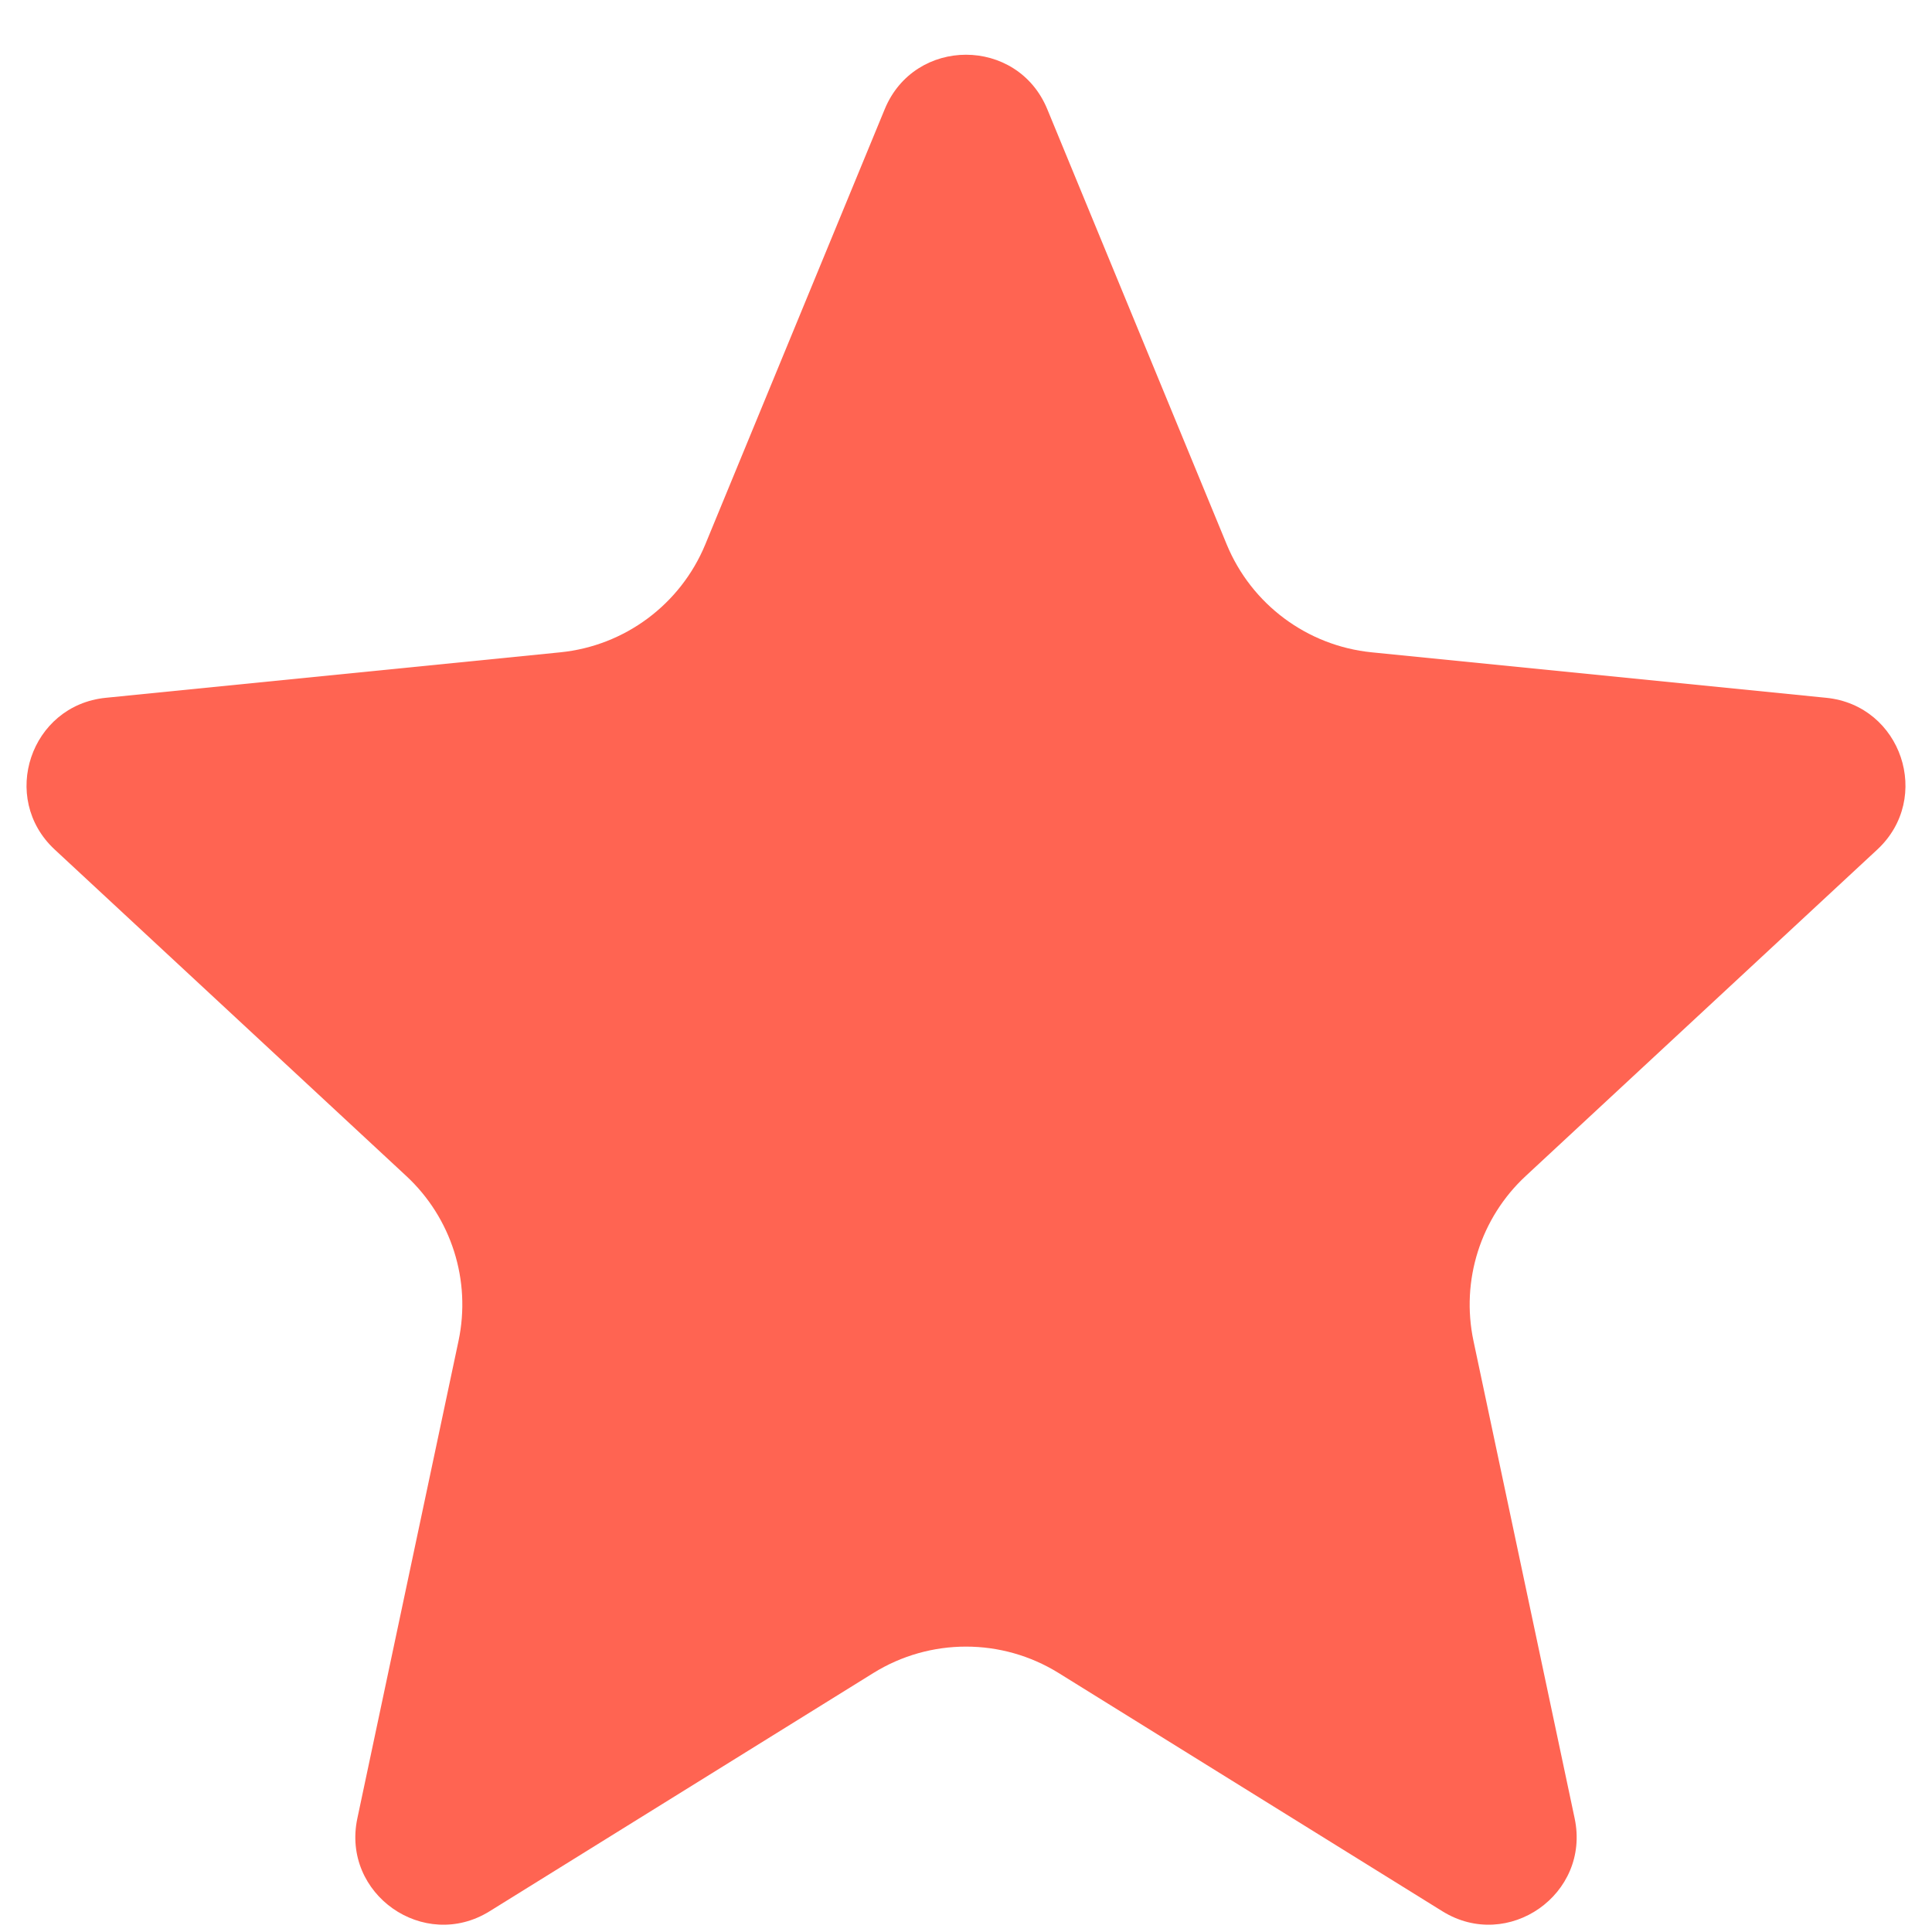
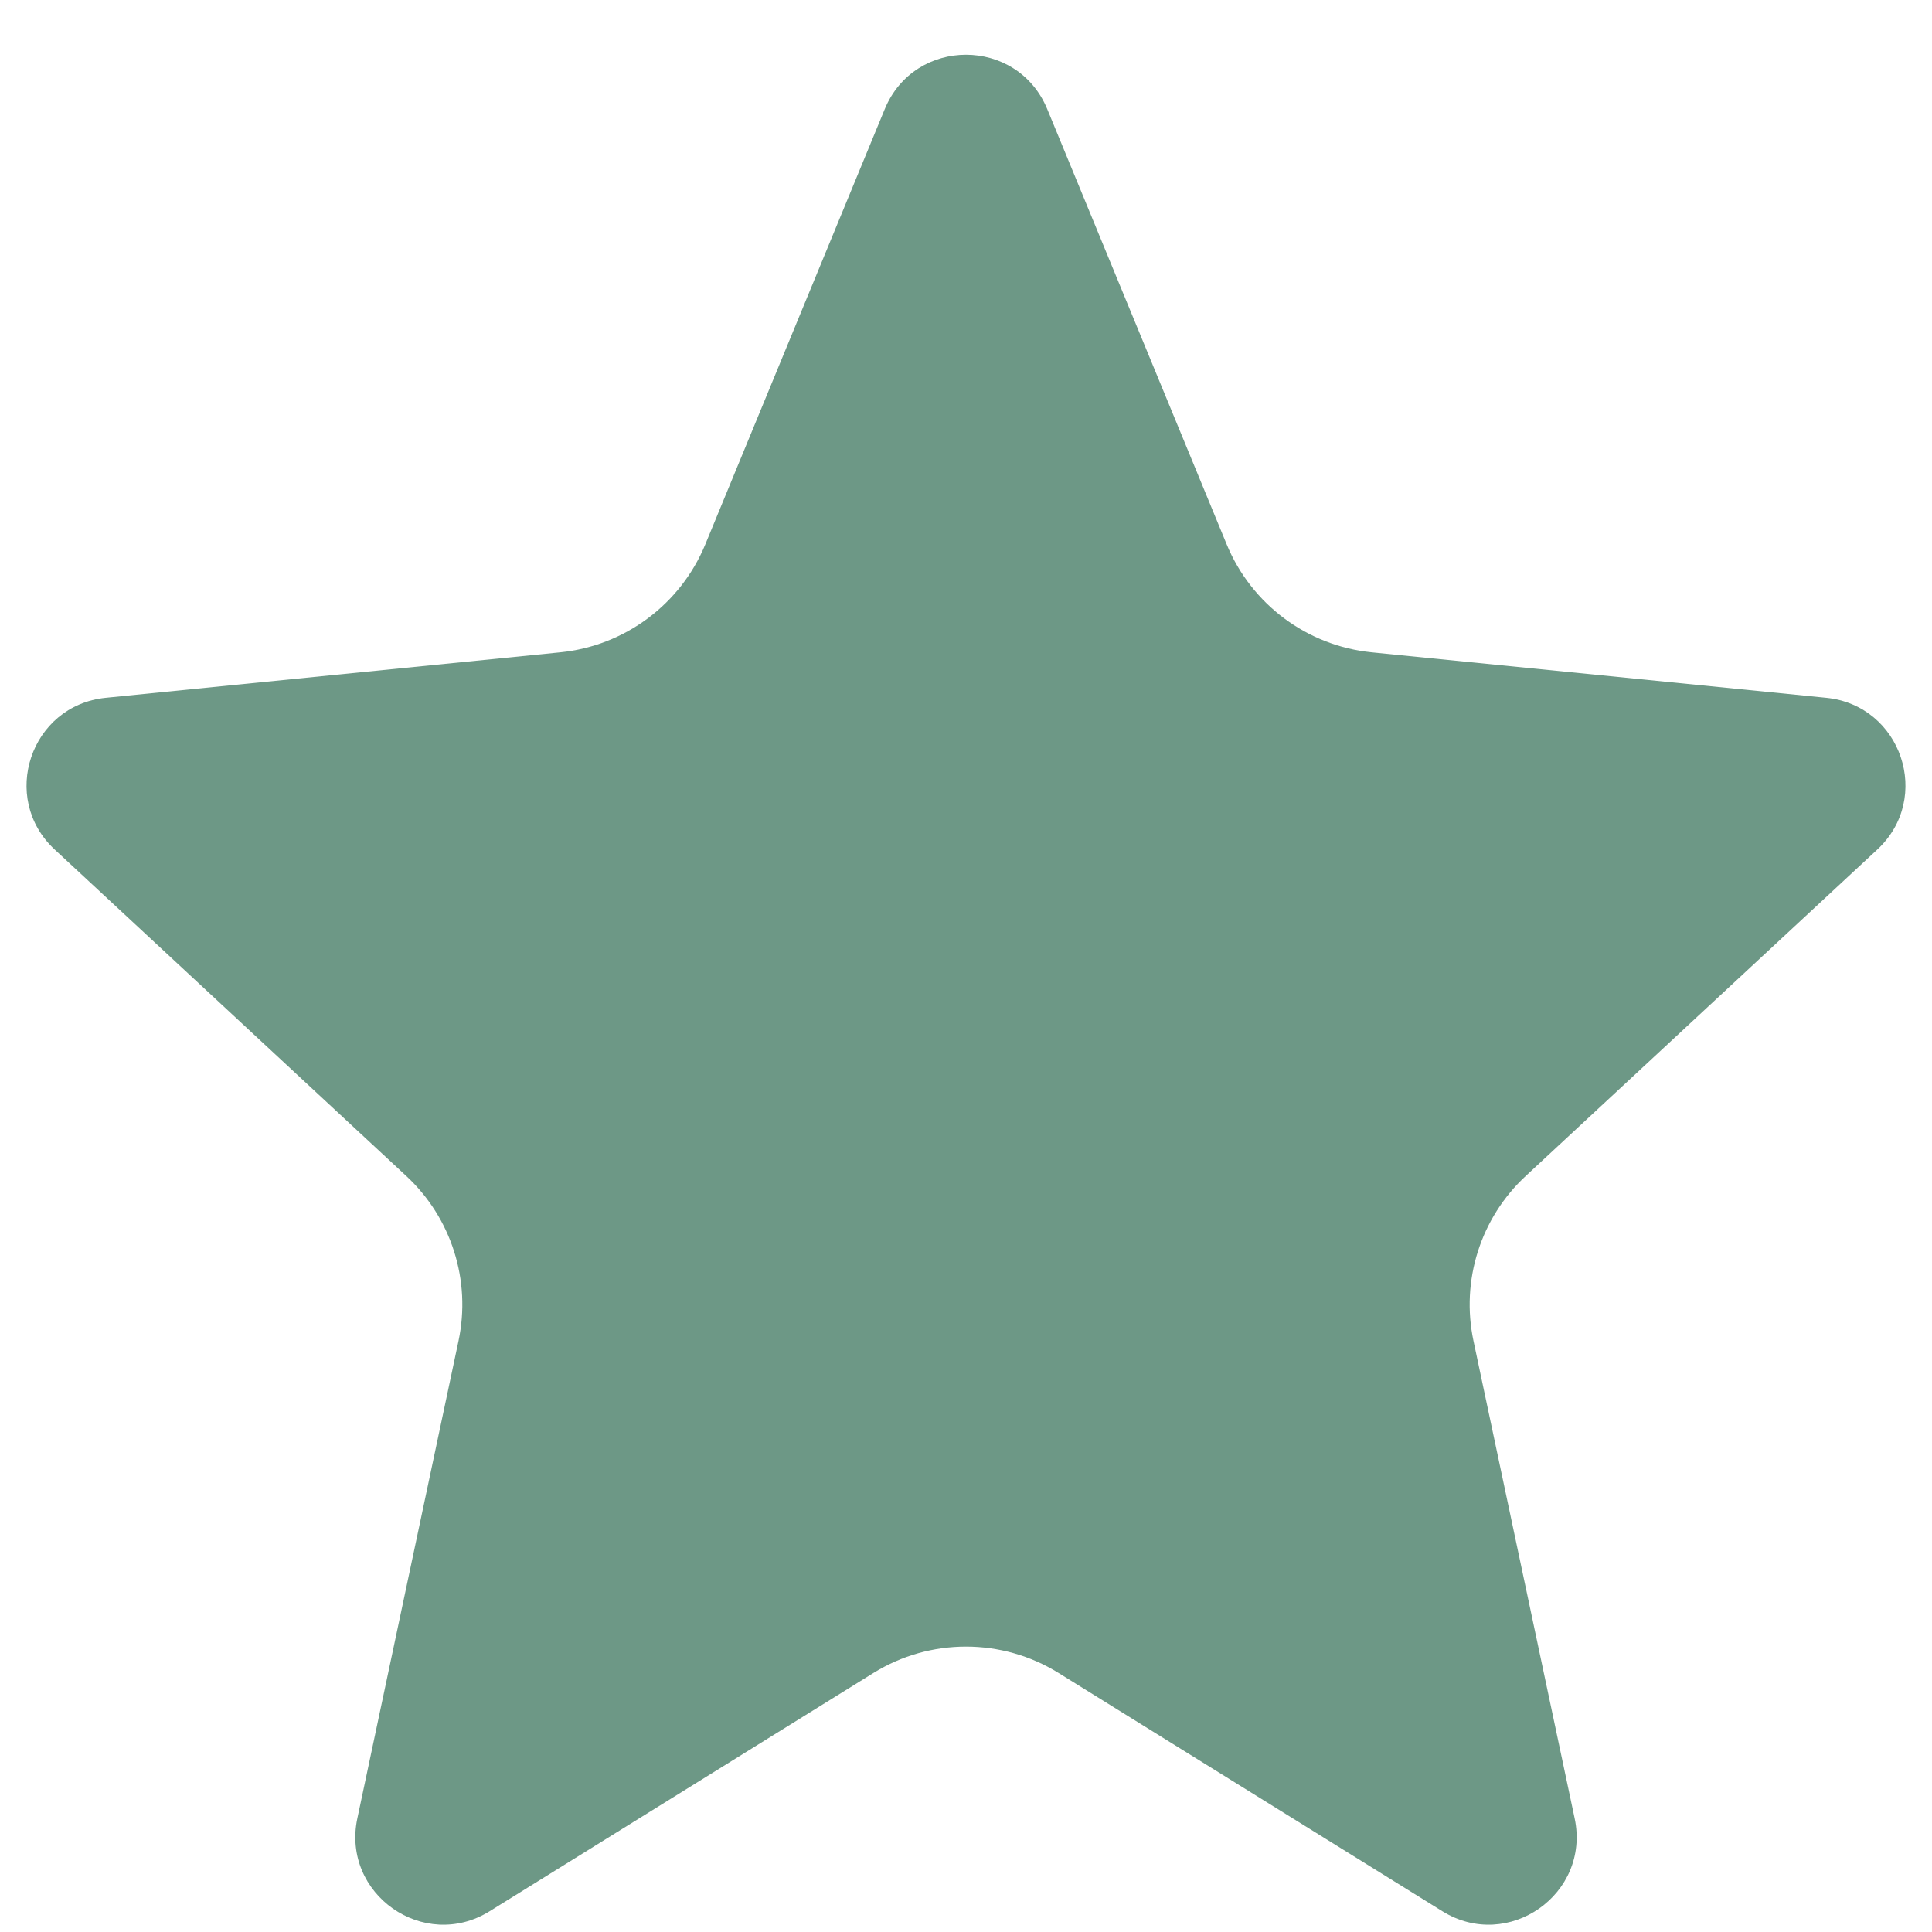
<svg xmlns="http://www.w3.org/2000/svg" width="22" height="22" viewBox="0 0 22 22" fill="none">
-   <path d="M10.075 1.242C10.416 0.417 11.584 0.417 11.925 1.242L13.969 6.2C14.251 6.882 14.885 7.354 15.619 7.428L20.796 7.946C21.653 8.032 22.008 9.088 21.377 9.674L17.375 13.39C16.859 13.868 16.633 14.582 16.779 15.27L17.931 20.707C18.113 21.569 17.173 22.228 16.425 21.764L12.055 19.051C11.409 18.65 10.591 18.65 9.945 19.051L5.575 21.764C4.827 22.228 3.887 21.569 4.069 20.707L5.221 15.27C5.367 14.582 5.141 13.868 4.625 13.39L0.623 9.674C-0.008 9.088 0.347 8.032 1.204 7.946L6.381 7.428C7.115 7.354 7.749 6.882 8.031 6.2L10.075 1.242Z" fill="#FF6452" />
+   <path d="M10.075 1.242C10.416 0.417 11.584 0.417 11.925 1.242L13.969 6.2C14.251 6.882 14.885 7.354 15.619 7.428L20.796 7.946C21.653 8.032 22.008 9.088 21.377 9.674L17.375 13.39C16.859 13.868 16.633 14.582 16.779 15.27L17.931 20.707C18.113 21.569 17.173 22.228 16.425 21.764L12.055 19.051C11.409 18.65 10.591 18.65 9.945 19.051L5.575 21.764C4.827 22.228 3.887 21.569 4.069 20.707L5.221 15.27C5.367 14.582 5.141 13.868 4.625 13.39L0.623 9.674C-0.008 9.088 0.347 8.032 1.204 7.946L6.381 7.428C7.115 7.354 7.749 6.882 8.031 6.2L10.075 1.242Z" fill="#6D9886" />
</svg>
